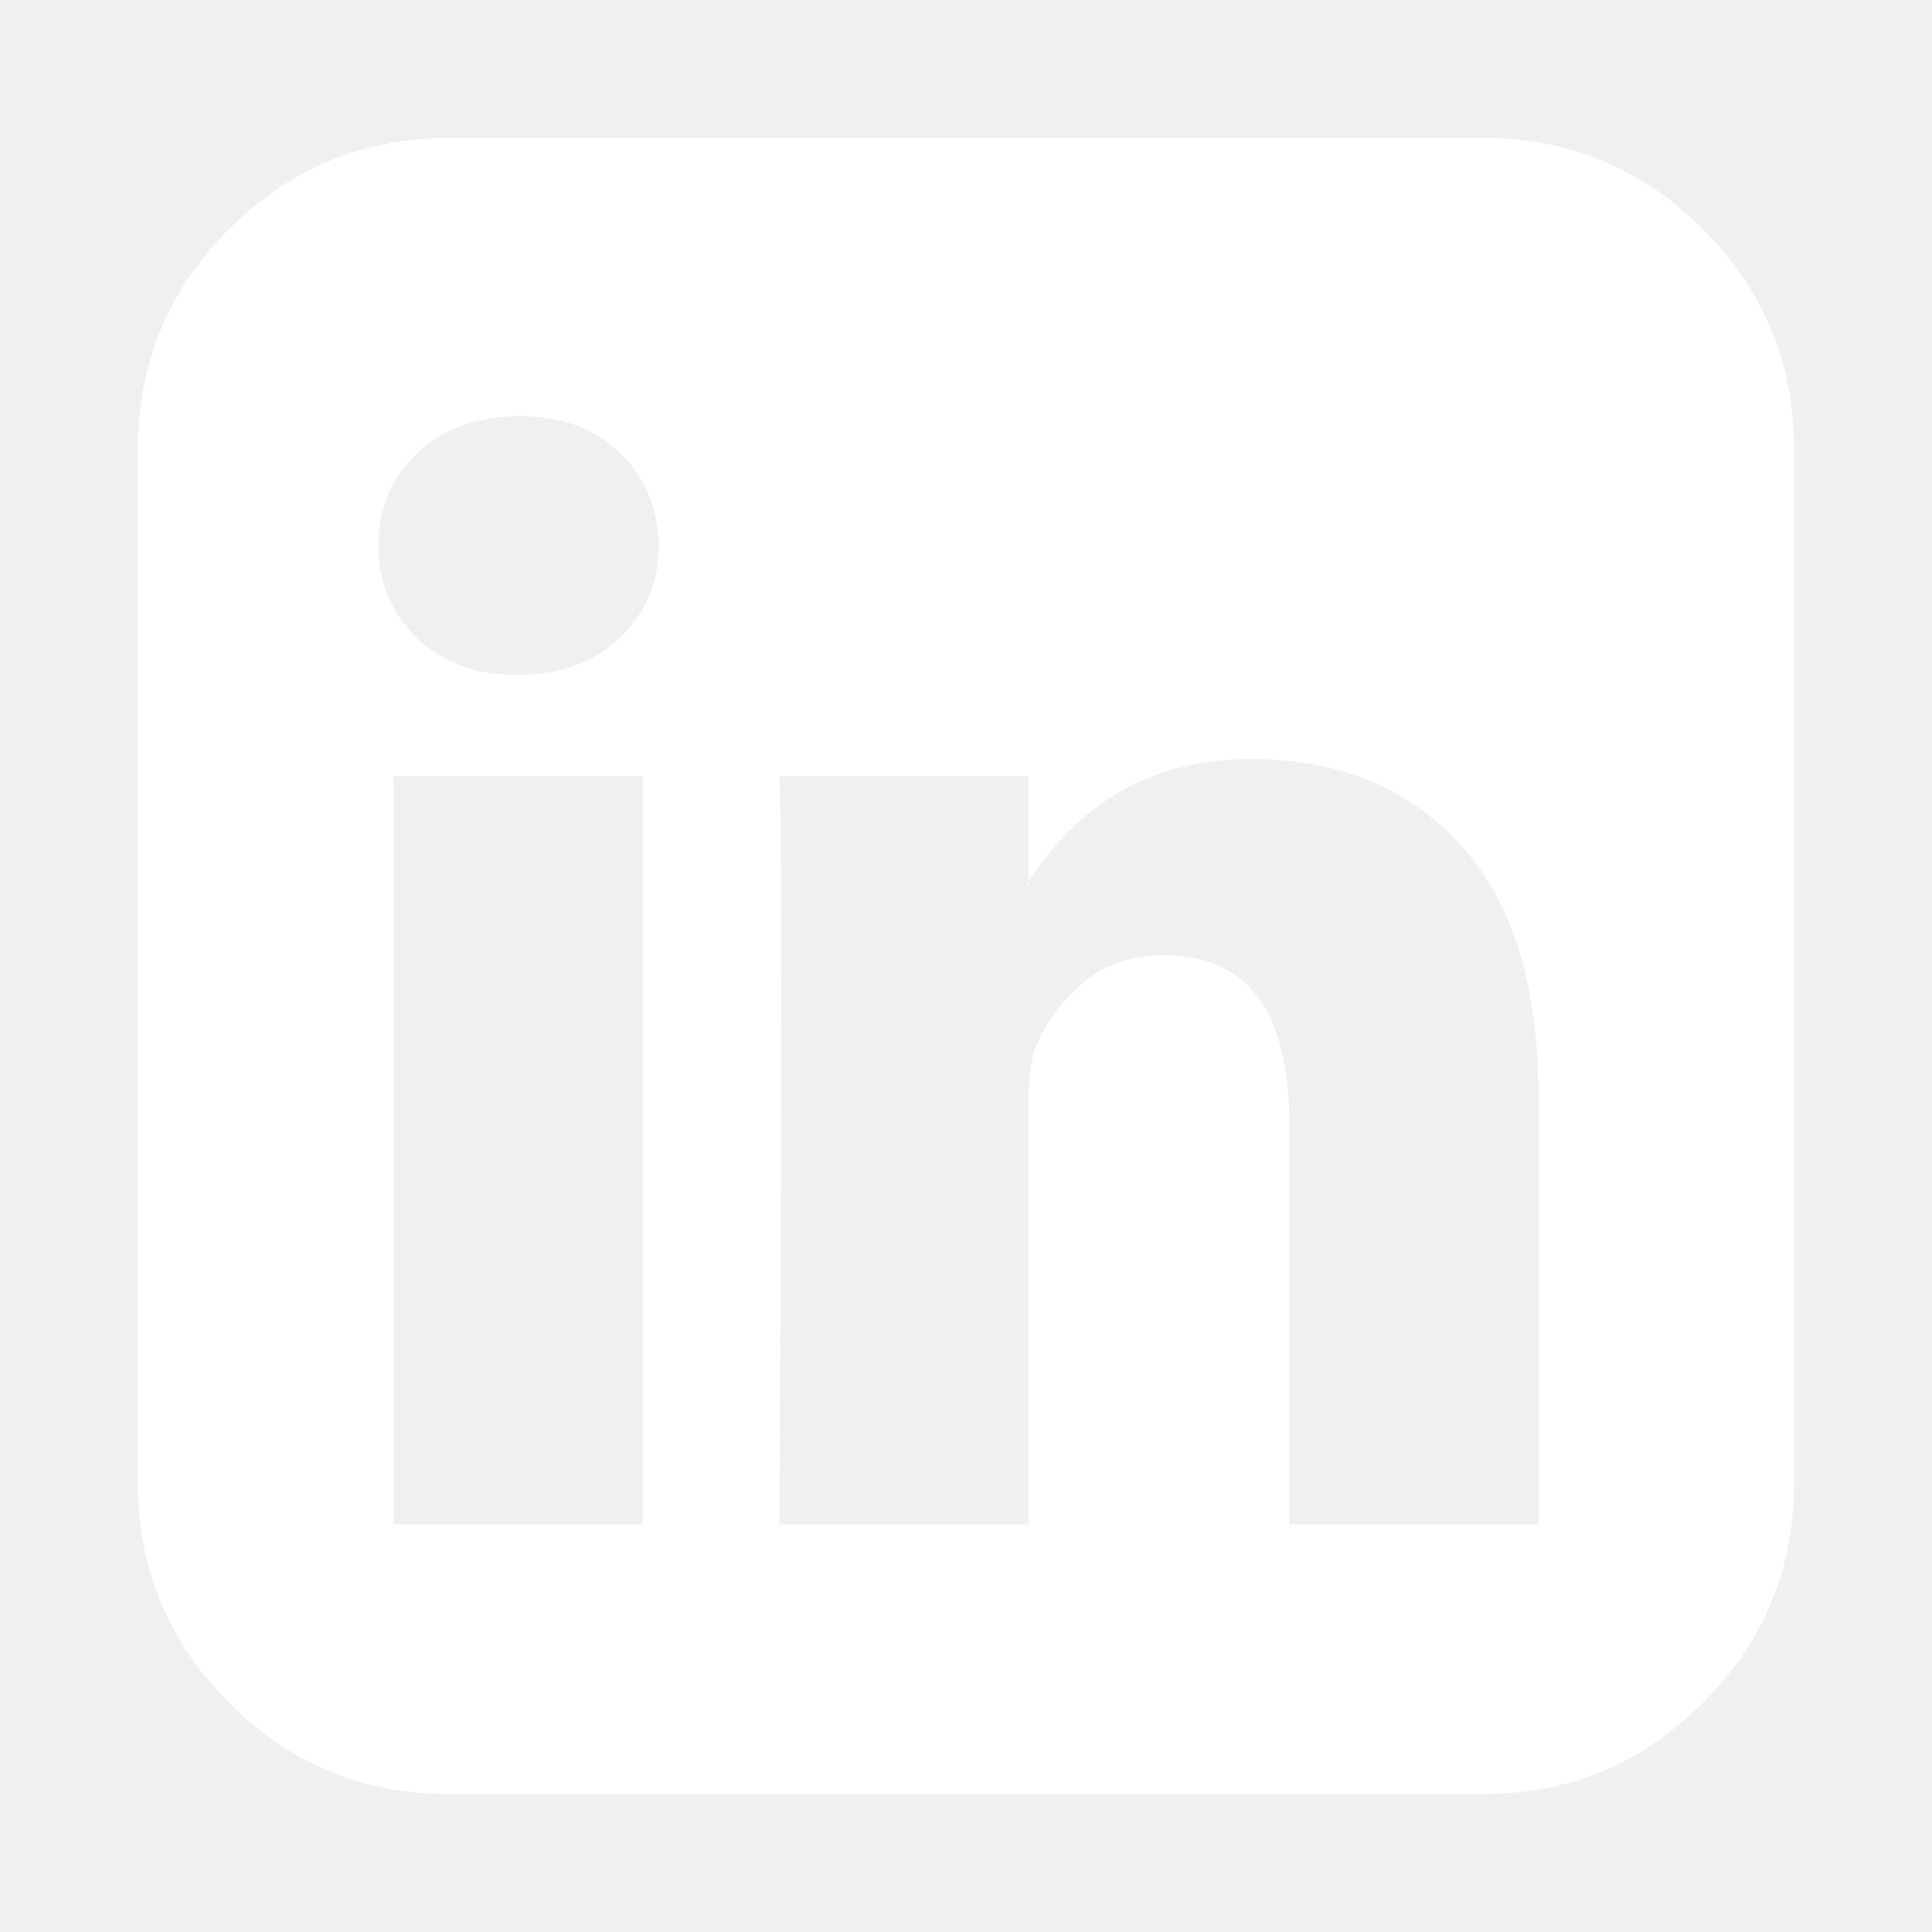
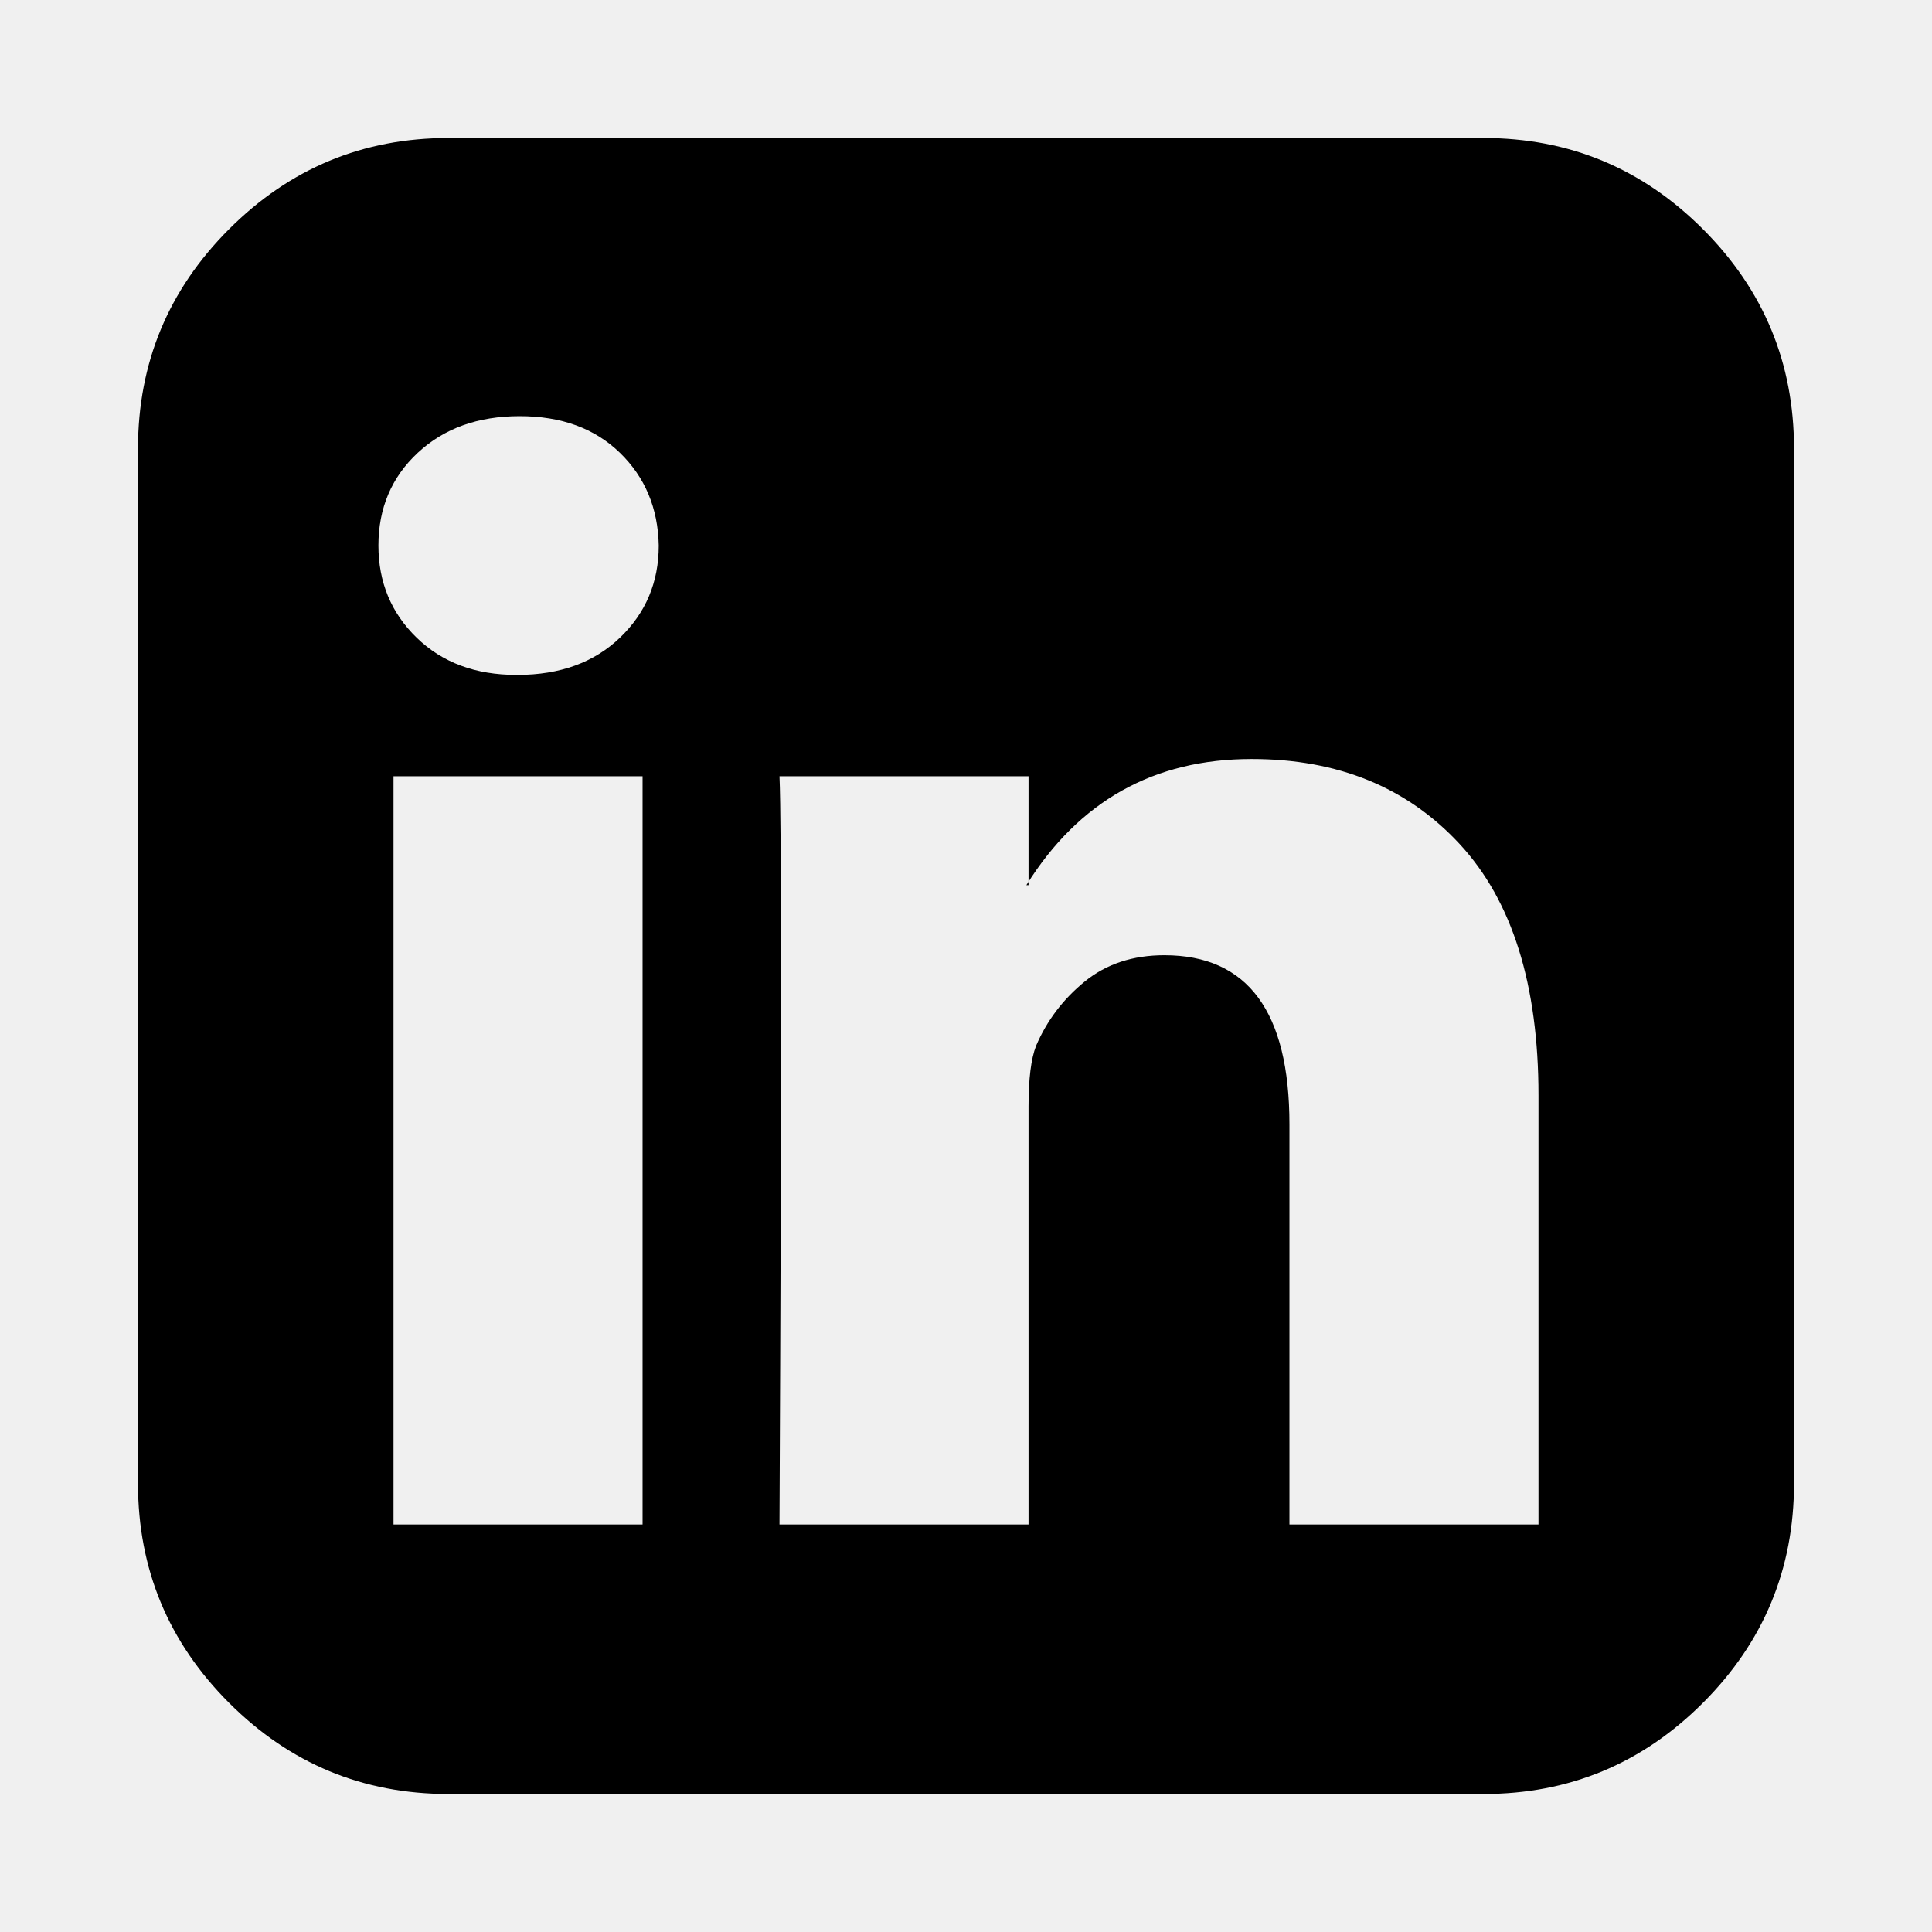
<svg xmlns="http://www.w3.org/2000/svg" viewBox="0 0 1792 1792">
-   <path d="M365 1414h231v-694h-231v694zm246-908q-1-52-36-86t-93-34-94.5 34-36.5 86q0 51 35.5 85.5t92.5 34.5h1q59 0 95-34.5t36-85.5zm585 908h231v-398q0-154-73-233t-193-79q-136 0-209 117h2v-101h-231q3 66 0 694h231v-388q0-38 7-56 15-35 45-59.5t74-24.5q116 0 116 157v371zm468-998v960q0 119-84.5 203.5t-203.5 84.5h-960q-119 0-203.5-84.5t-84.5-203.5v-960q0-119 84.5-203.5t203.5-84.5h960q119 0 203.5 84.5t84.5 203.5z" fill="#fff" />
+   <path d="M365 1414h231v-694h-231v694zm246-908q-1-52-36-86t-93-34-94.5 34-36.5 86q0 51 35.5 85.5t92.5 34.5h1q59 0 95-34.5t36-85.5zm585 908h231v-398q0-154-73-233t-193-79q-136 0-209 117h2v-101h-231q3 66 0 694h231v-388q0-38 7-56 15-35 45-59.5t74-24.5q116 0 116 157v371zm468-998v960q0 119-84.5 203.5t-203.5 84.5h-960q-119 0-203.5-84.5t-84.5-203.5v-960q0-119 84.5-203.5t203.5-84.5h960q119 0 203.5 84.5t84.5 203.5z" />
</svg>
